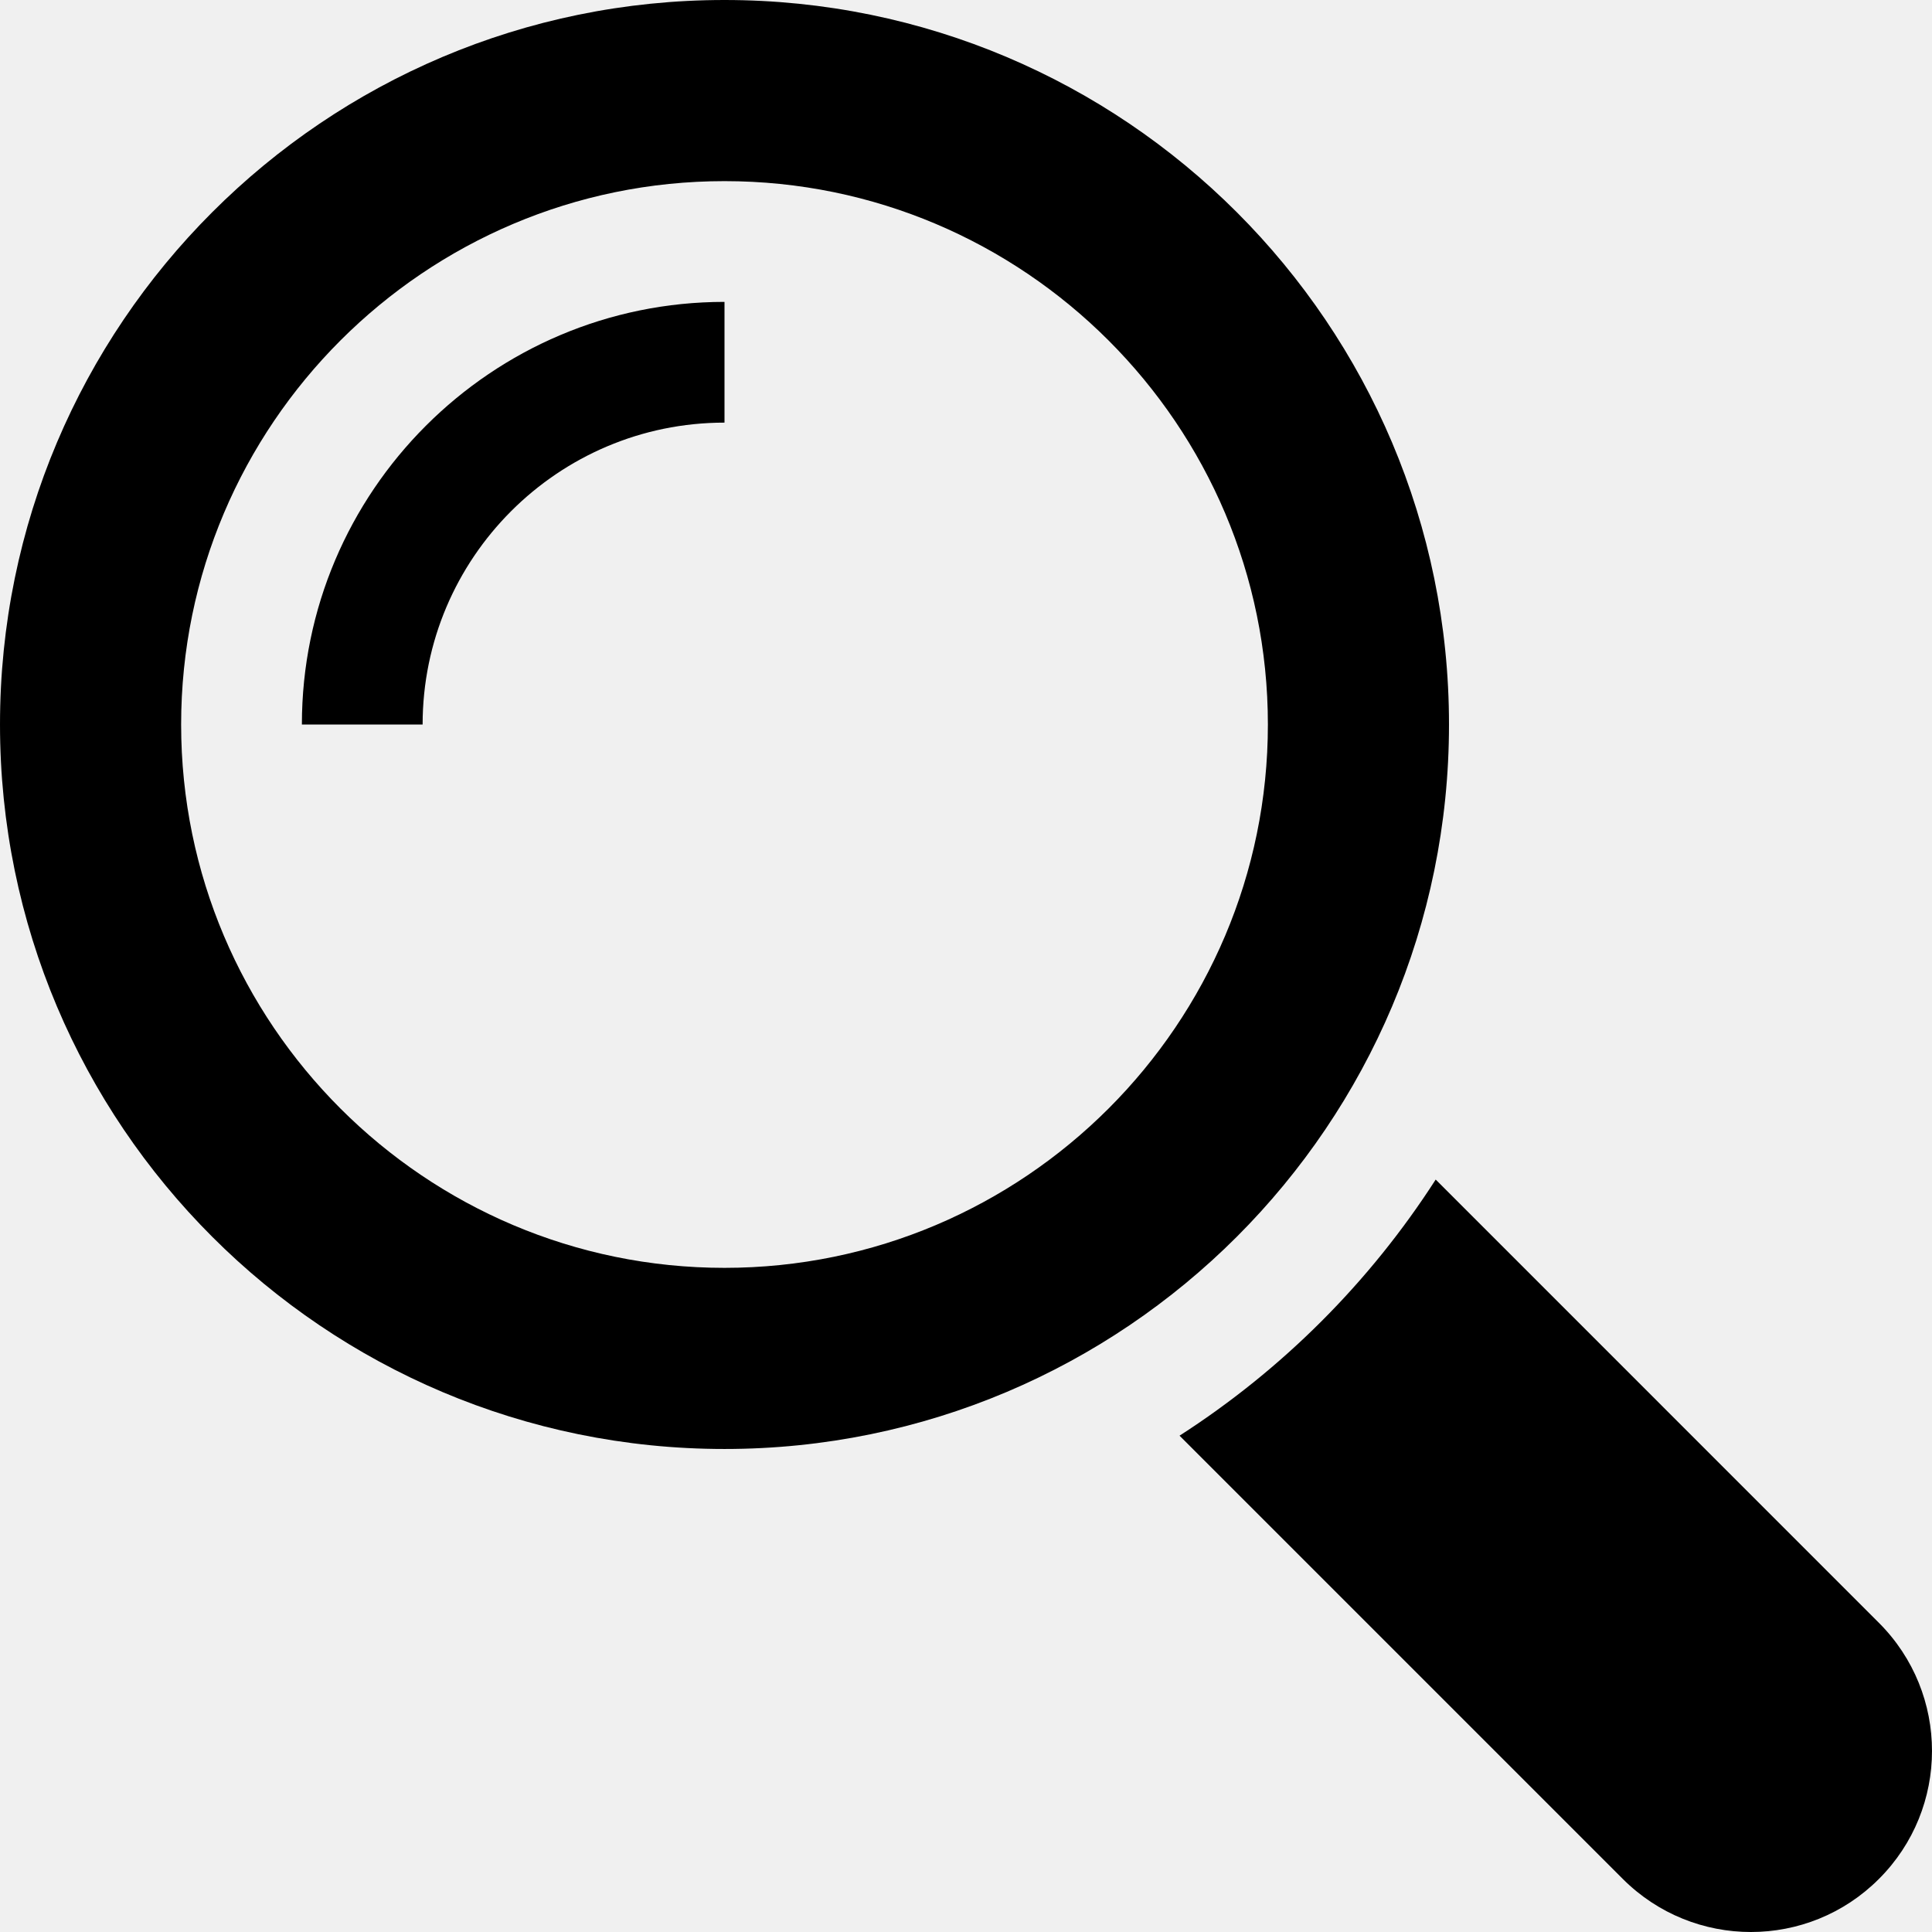
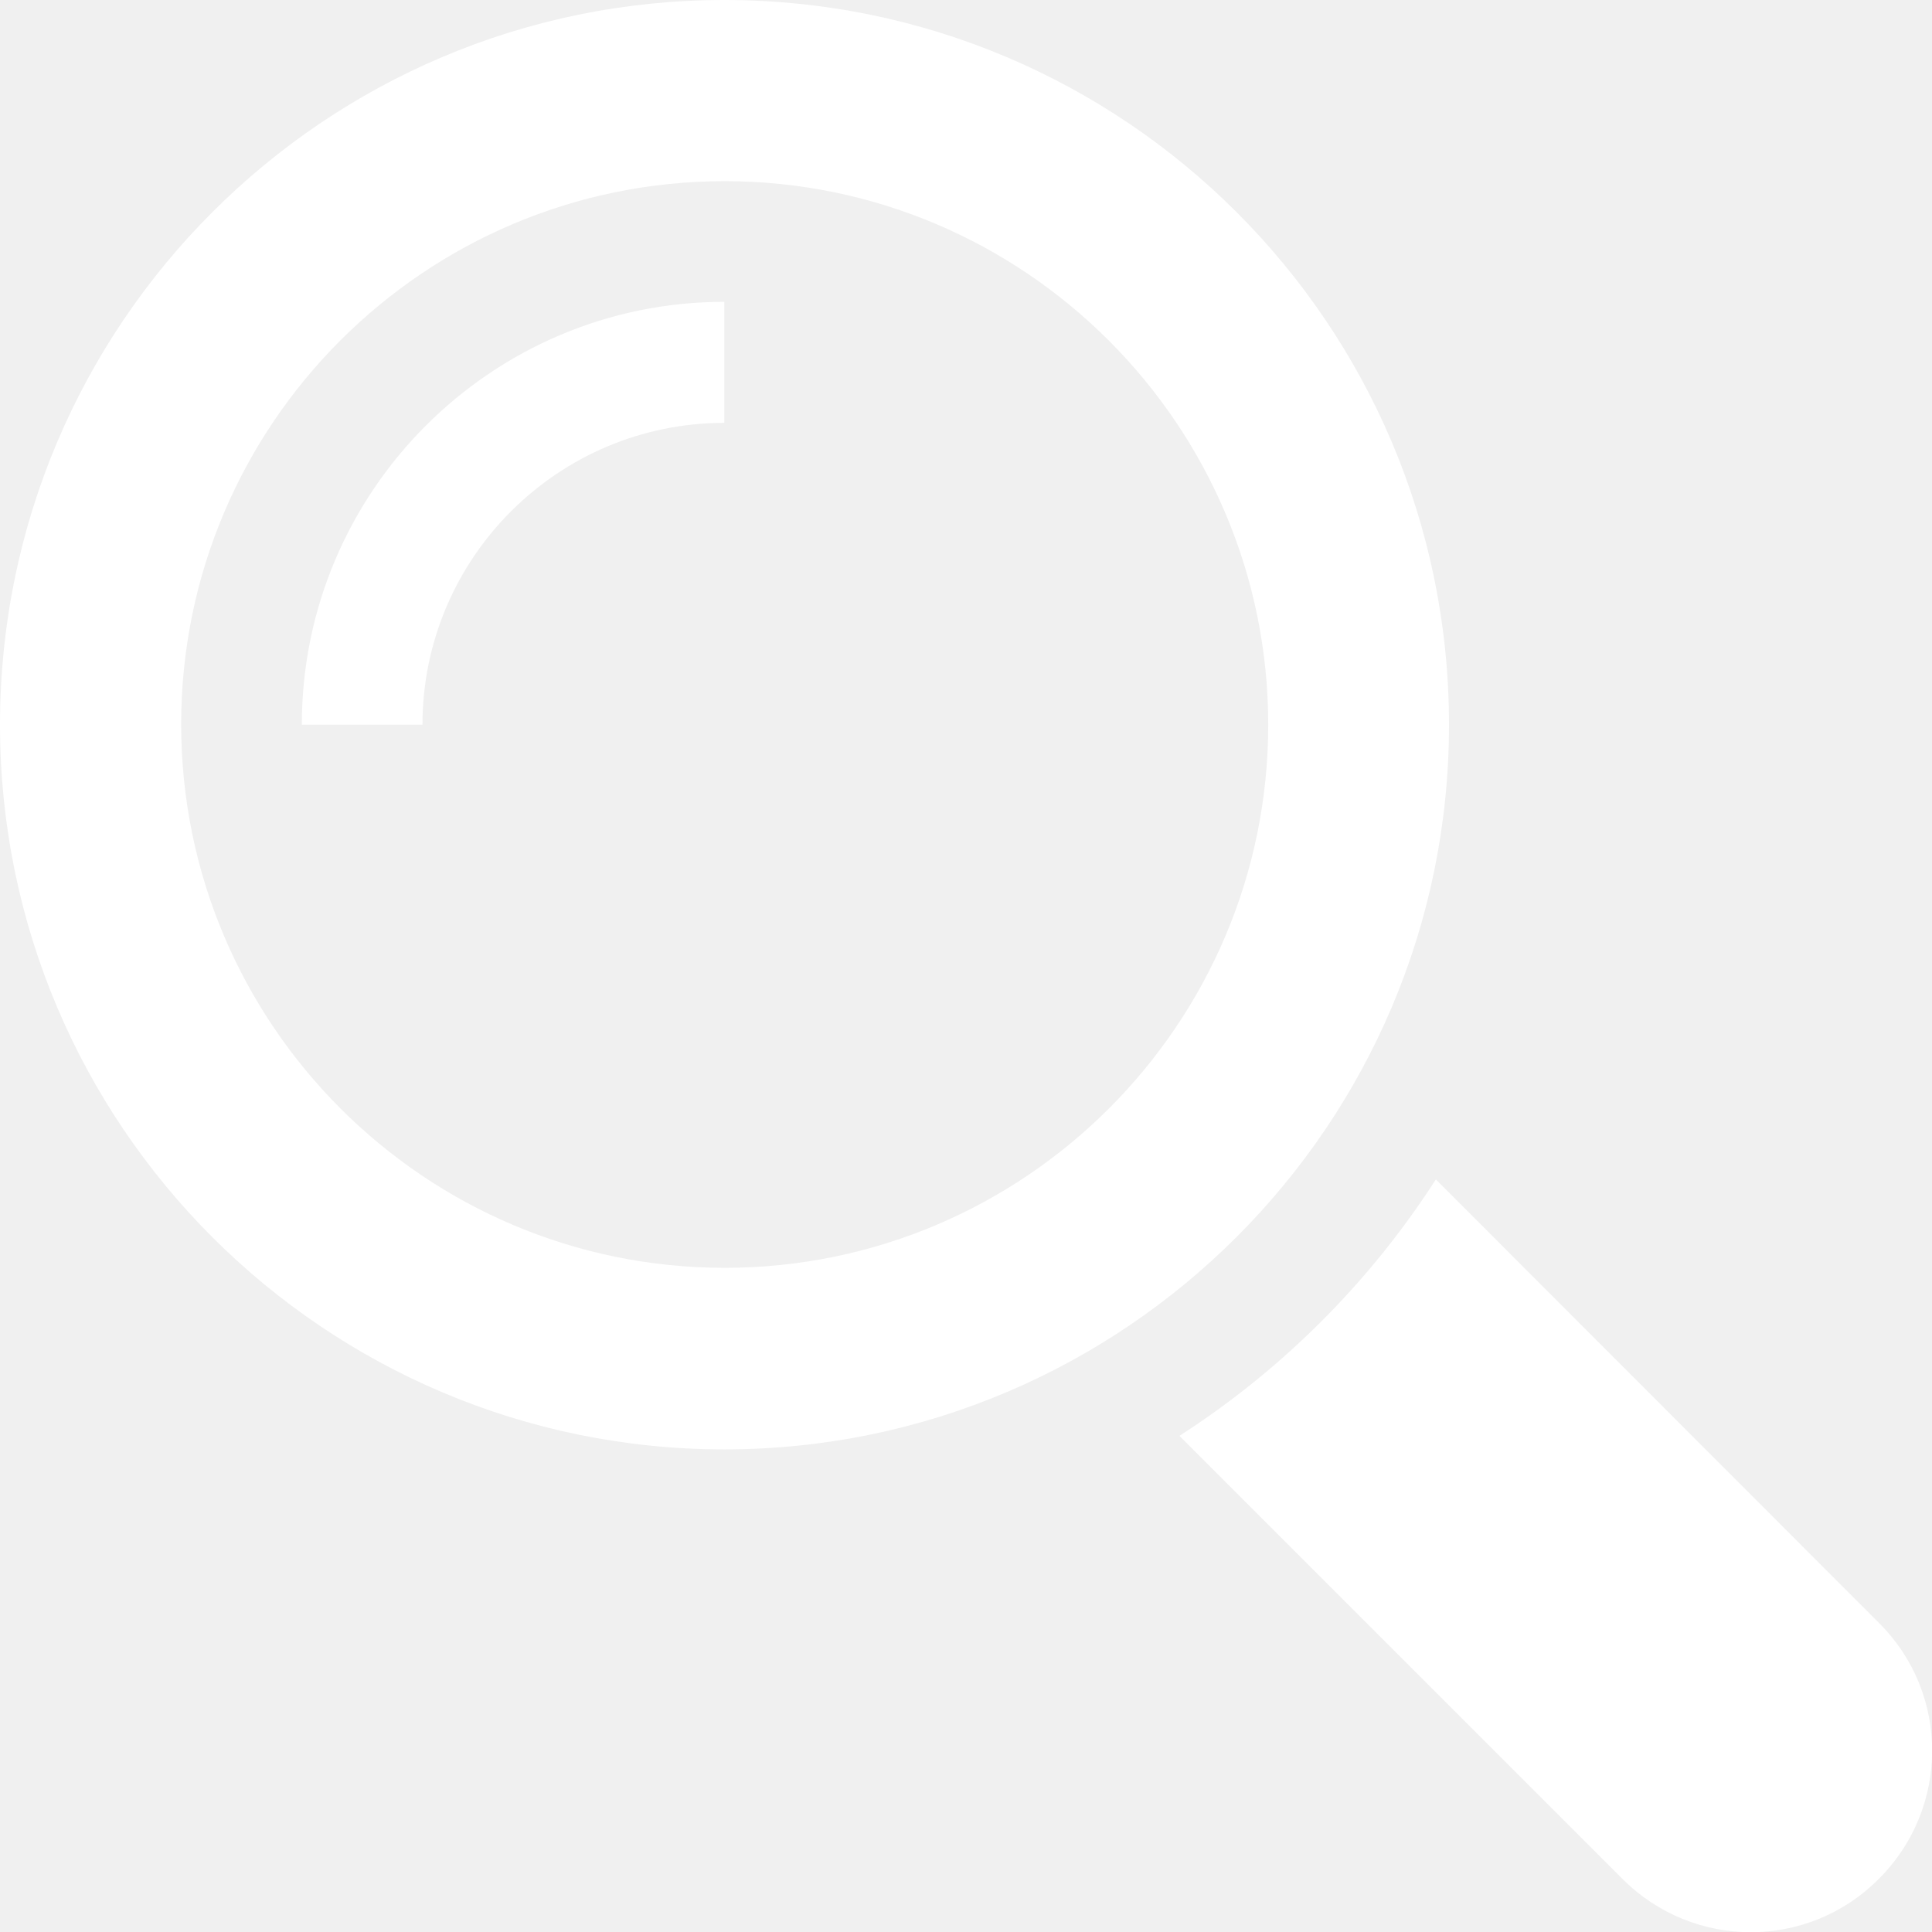
- <svg xmlns="http://www.w3.org/2000/svg" version="1.1" id="Capa_1" x="0px" y="0px" width="485.213px" height="485.213px" viewBox="0 0 485.213 485.213" style="enable-background:new 0 0 485.213 485.213;" xml:space="preserve">
+ <svg xmlns="http://www.w3.org/2000/svg" version="1.1" id="Capa_1" x="0px" y="0px" viewBox="0 0 485.2 485.2" style="enable-background:new 0 0 485.2 485.2;" xml:space="preserve">
+   <style type="text/css">
+ 	.st0{fill:#FFFFFF;}
+ </style>
  <g>
    <g>
-       <path d="M471.882,407.567L360.567,296.243c-16.586,25.795-38.536,47.734-64.331,64.321l111.324,111.324    c17.772,17.768,46.587,17.768,64.321,0C489.654,454.149,489.654,425.334,471.882,407.567z" />
-       <path d="M363.909,181.955C363.909,81.473,282.44,0,181.956,0C81.474,0,0.001,81.473,0.001,181.955s81.473,181.951,181.955,181.951    C282.44,363.906,363.909,282.437,363.909,181.955z M181.956,318.416c-75.252,0-136.465-61.208-136.465-136.46    c0-75.252,61.213-136.465,136.465-136.465c75.25,0,136.468,61.213,136.468,136.465    C318.424,257.208,257.206,318.416,181.956,318.416z" />
-       <path d="M75.817,181.955h30.322c0-41.803,34.014-75.814,75.816-75.814V75.816C123.438,75.816,75.817,123.437,75.817,181.955z" />
+       <path class="st0" d="M471.9,407.6L360.6,296.2C344,322,322,344,296.2,360.6l111.3,111.3c17.8,17.8,46.6,17.8,64.3,0    C489.7,454.1,489.7,425.3,471.9,407.6z" />
+       <path class="st0" d="M363.9,182c0-100.5-81.5-182-182-182C81.5,0,0,81.5,0,182s81.5,182,182,182    C282.4,363.9,363.9,282.4,363.9,182z M182,318.4c-75.3,0-136.5-61.2-136.5-136.5S106.7,45.5,182,45.5    c75.2,0,136.5,61.2,136.5,136.5S257.2,318.4,182,318.4z" />
+       <path class="st0" d="M75.8,182h30.3c0-41.8,34-75.8,75.8-75.8V75.8C123.4,75.8,75.8,123.4,75.8,182z" />
    </g>
  </g>
-   <g>
- </g>
-   <g>
- </g>
-   <g>
- </g>
-   <g>
- </g>
-   <g>
- </g>
-   <g>
- </g>
-   <g>
- </g>
-   <g>
- </g>
-   <g>
- </g>
-   <g>
- </g>
-   <g>
- </g>
-   <g>
- </g>
-   <g>
- </g>
-   <g>
- </g>
-   <g>
- </g>
</svg>
